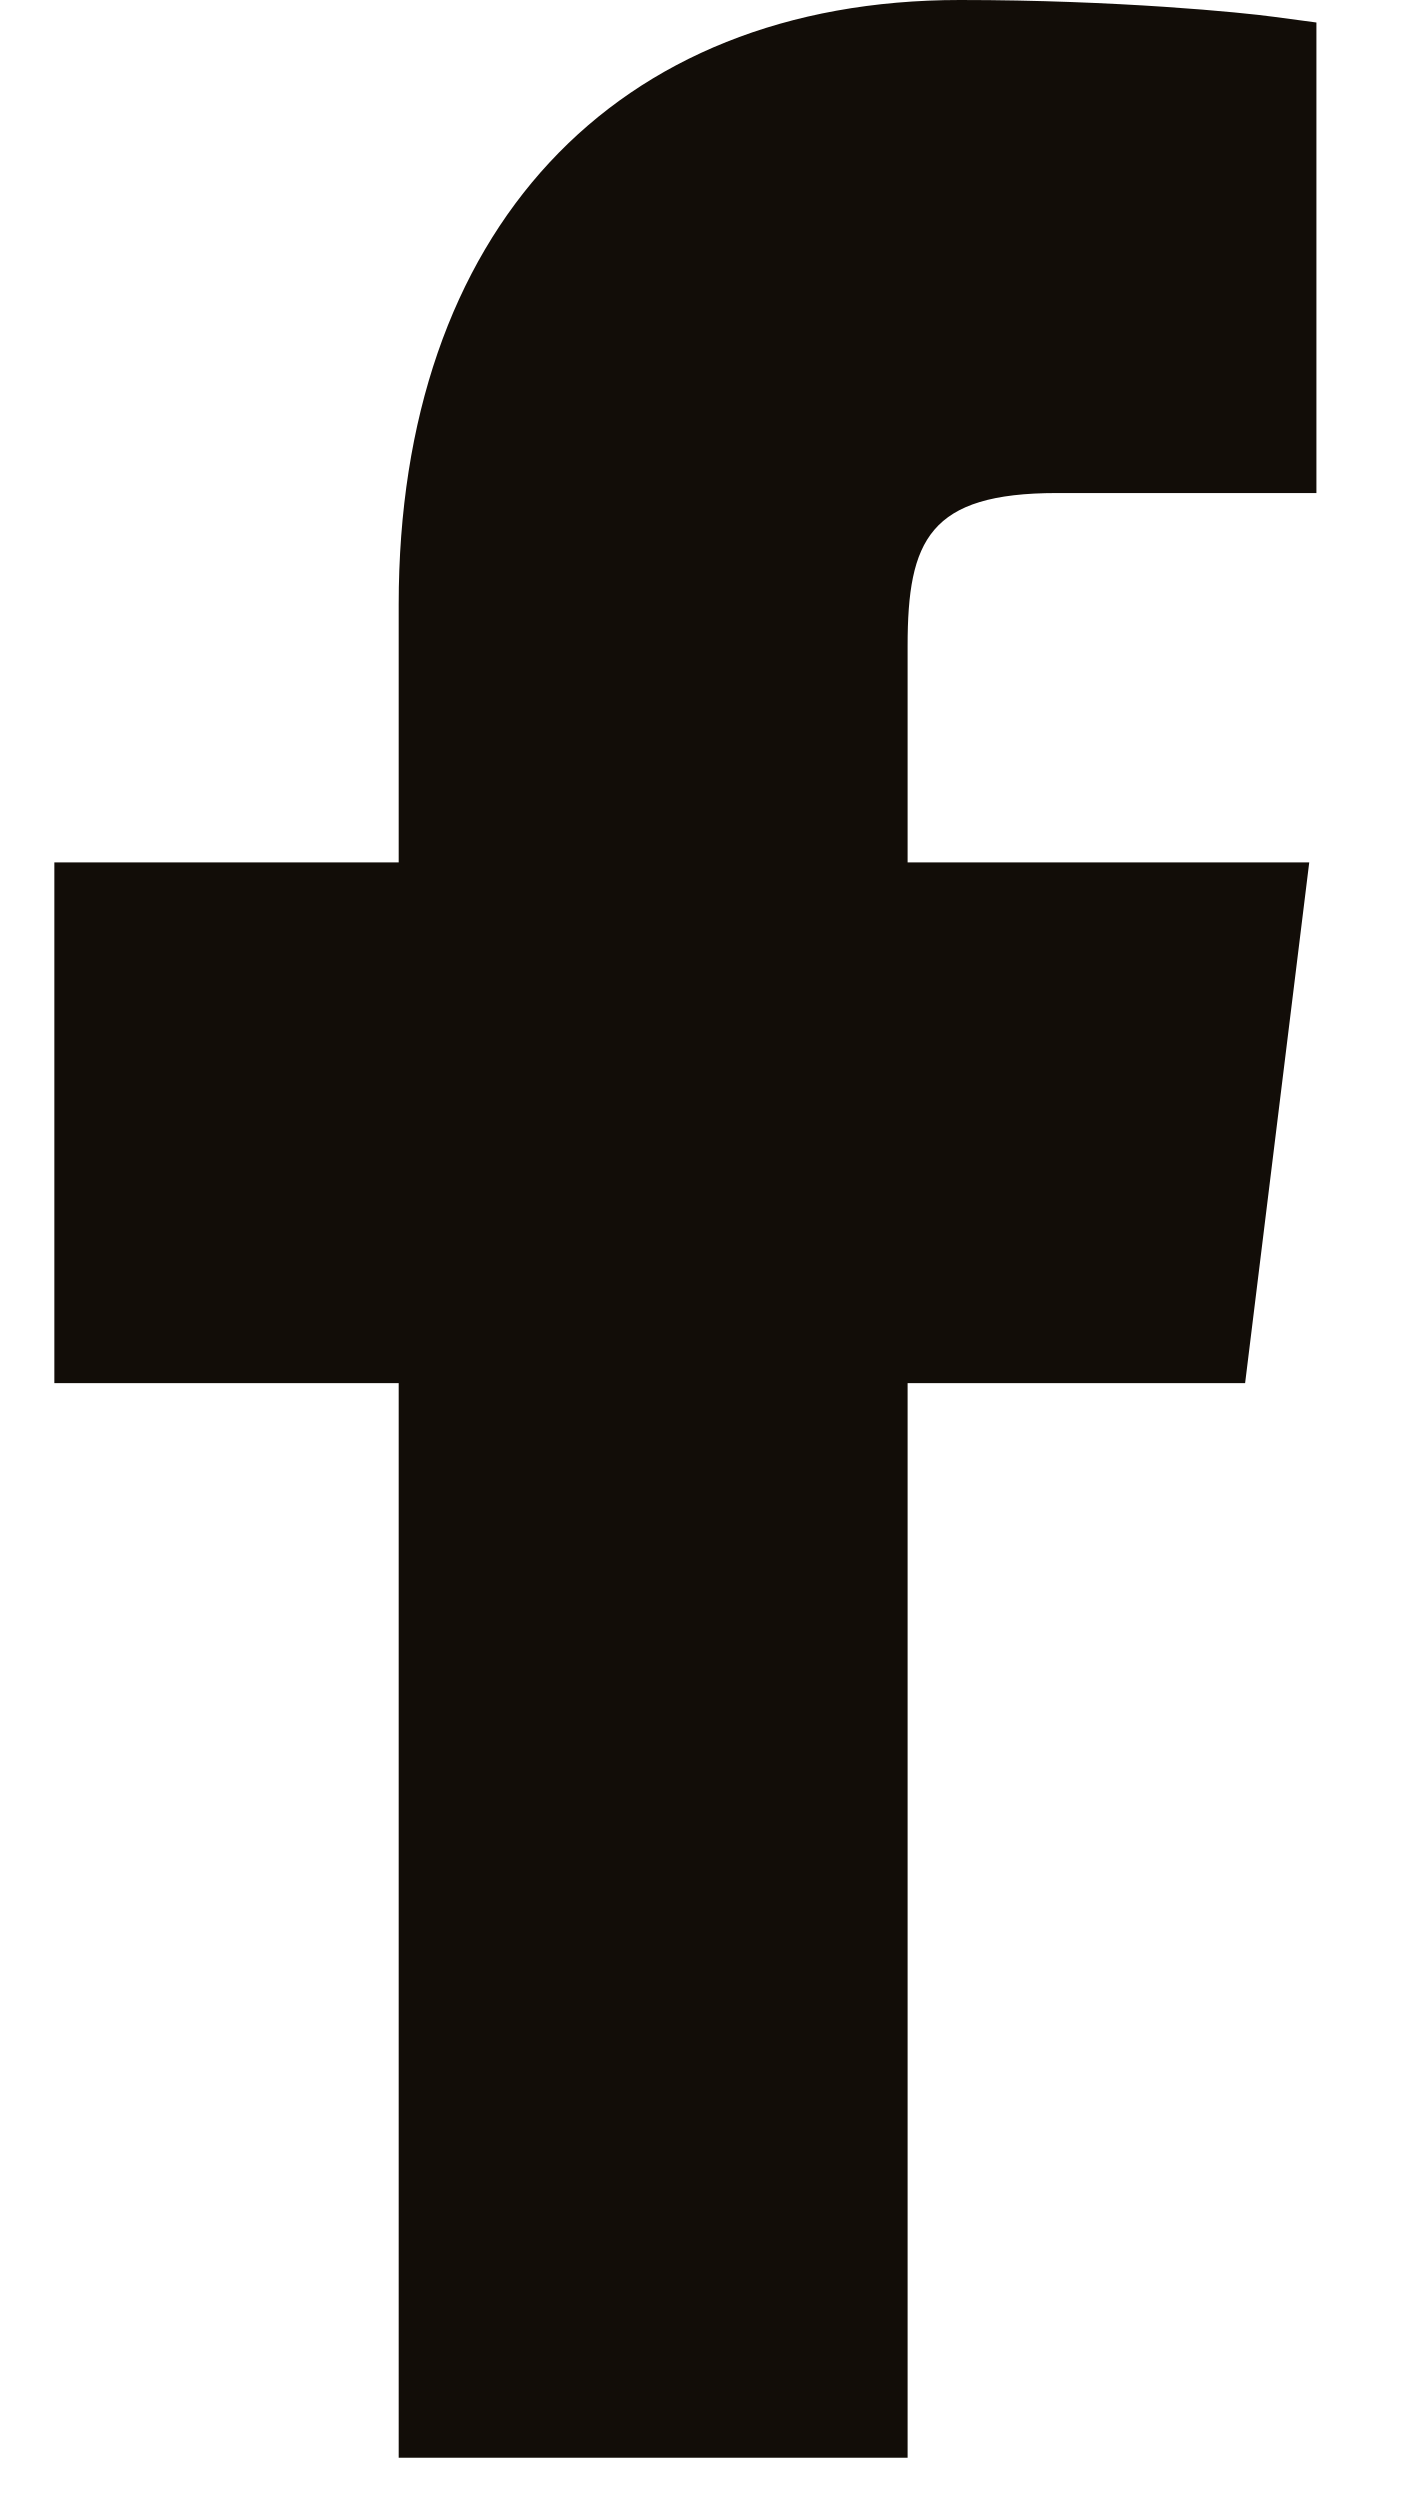
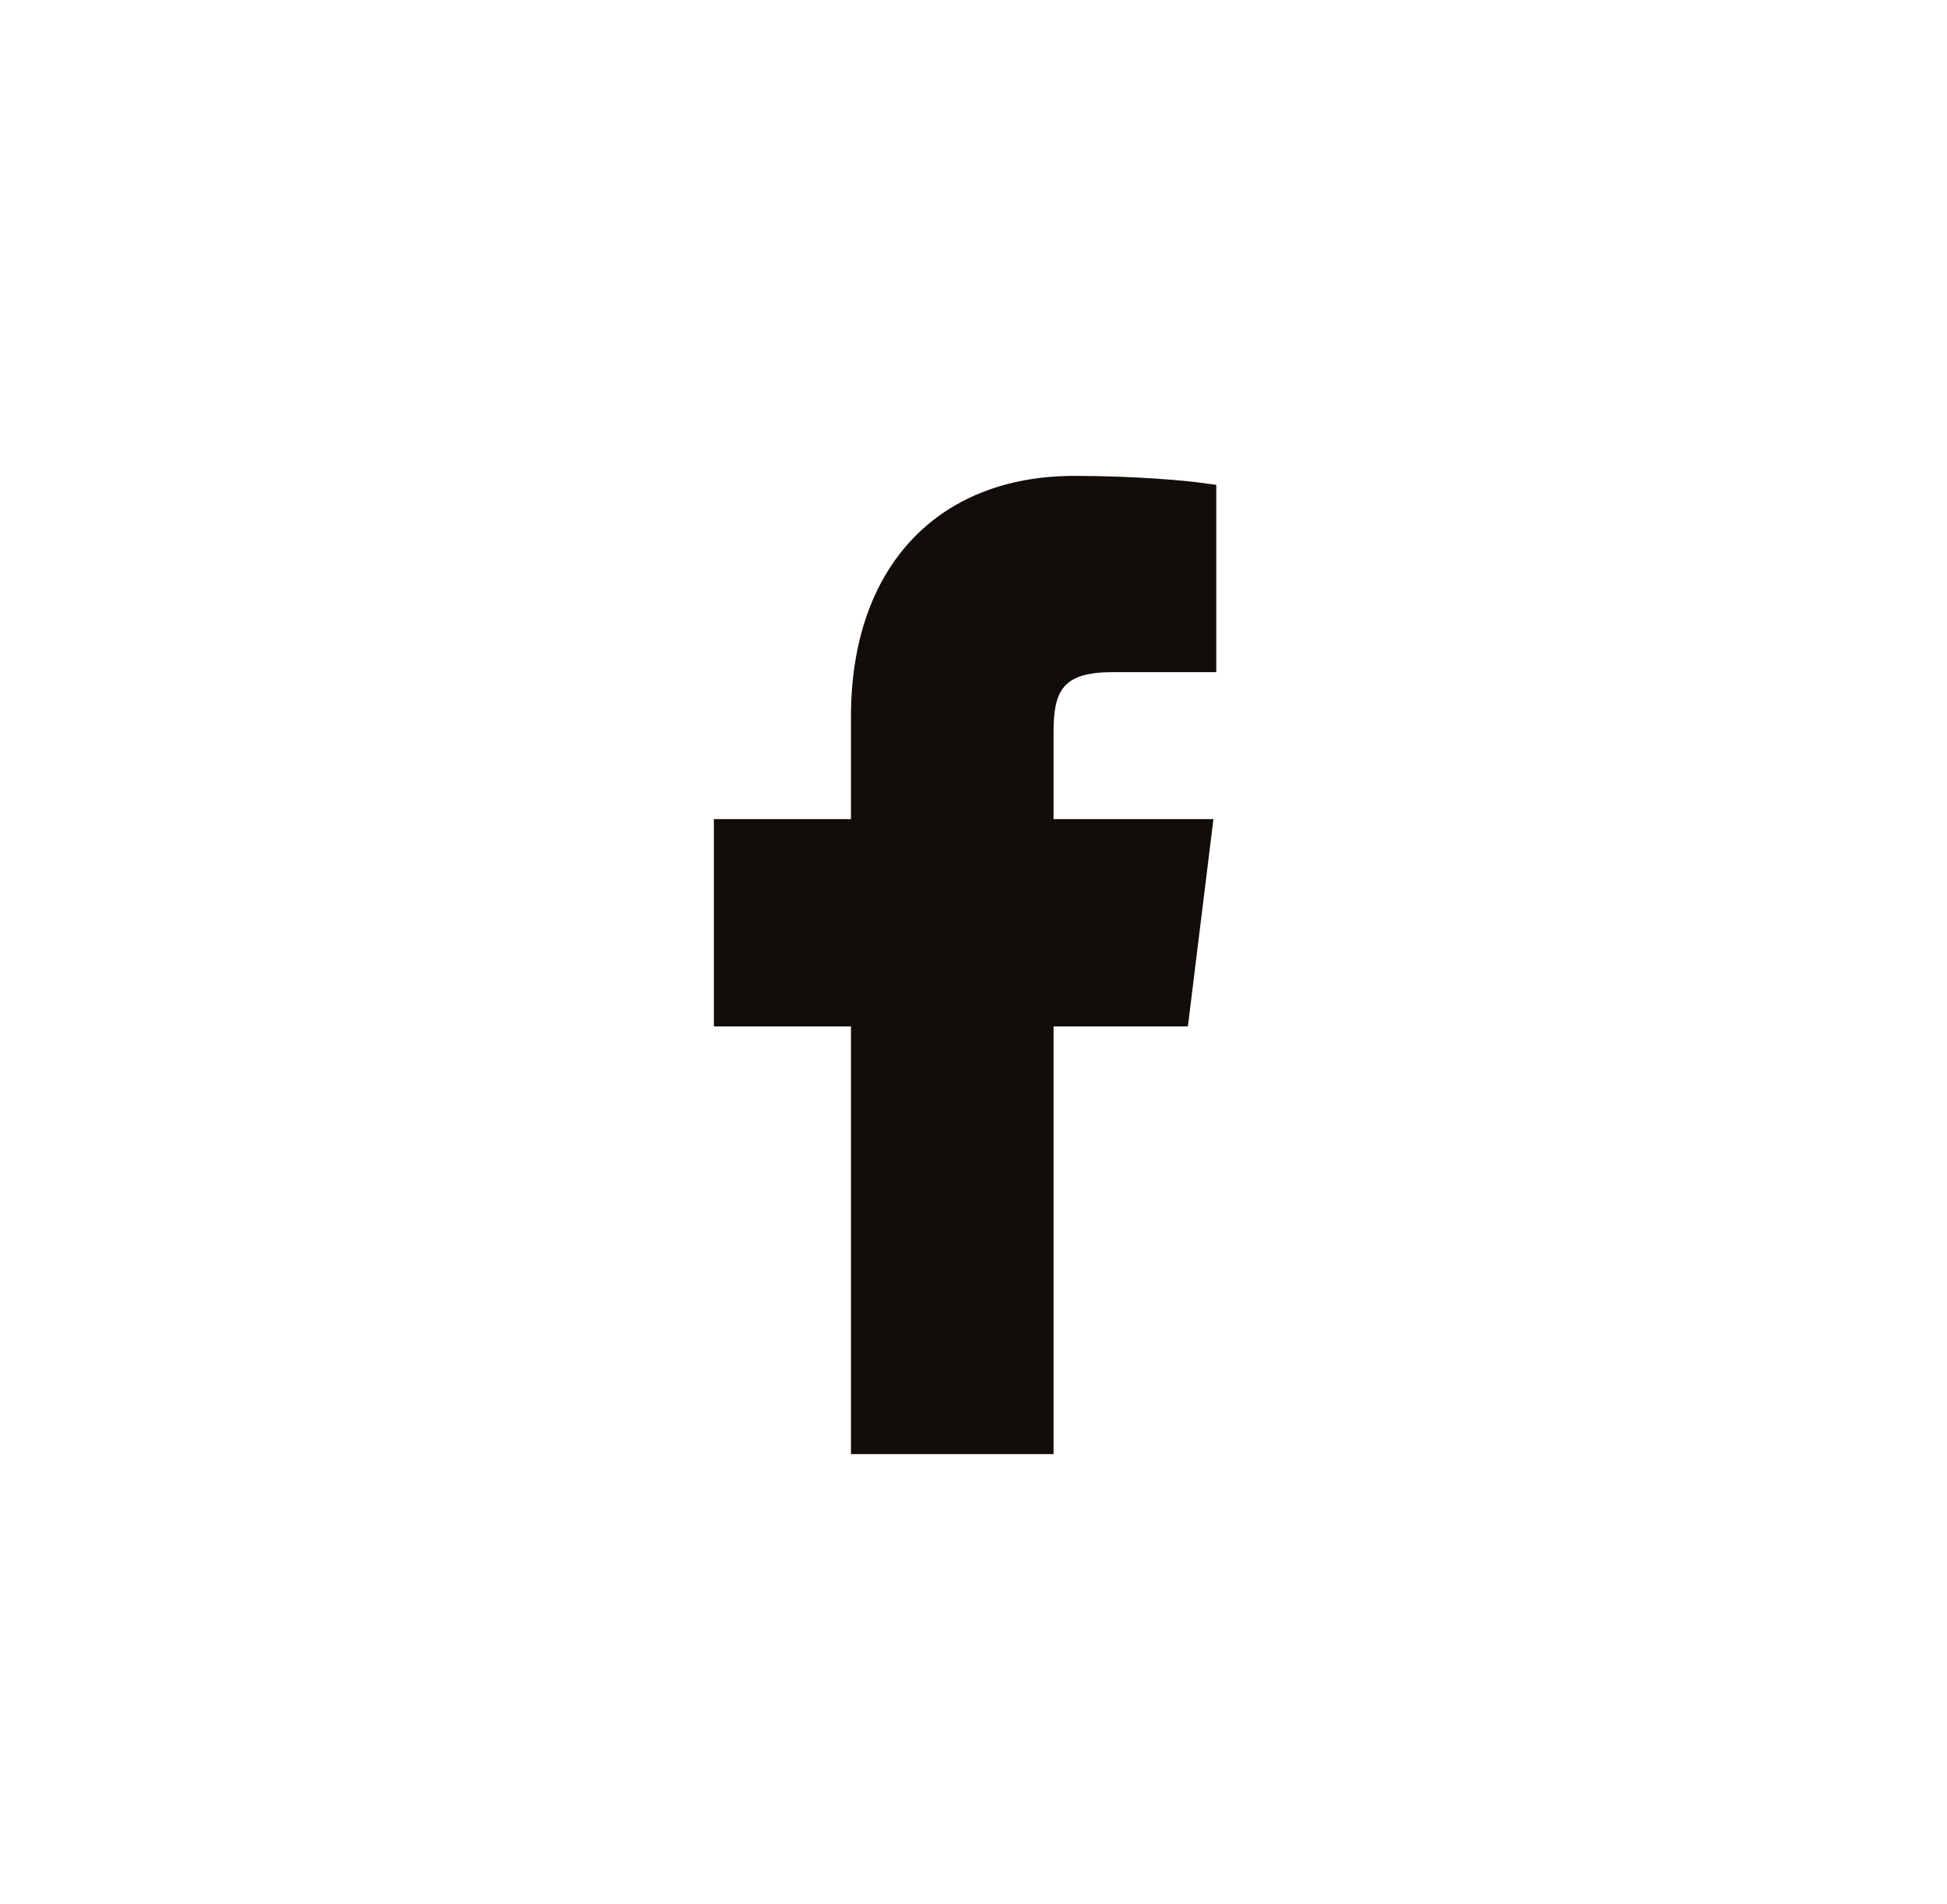
- <svg xmlns="http://www.w3.org/2000/svg" width="13" height="23" viewBox="0 0 13 23" fill="none">
-   <path fill-rule="evenodd" clip-rule="evenodd" d="M8.832 0C5.648 0 3.668 2.131 3.668 5.56V7.934H0.5V12.725H3.668V22.611H8.35V12.725H11.455L12.045 7.934H8.35V5.942C8.35 4.968 8.549 4.536 9.723 4.536H12.111V0.207L11.722 0.155C11.431 0.115 10.276 0 8.832 0Z" fill="#120D08" />
+ <svg xmlns="http://www.w3.org/2000/svg" width="45" height="44" viewBox="0 0 45 44" fill="none">
+   <path fill-rule="evenodd" clip-rule="evenodd" d="M24.832 11C21.648 11 19.668 13.131 19.668 16.56V18.934H16.5V23.725H19.668V33.611H24.35V23.725H27.455L28.045 18.934H24.35V16.942C24.35 15.968 24.549 15.536 25.723 15.536H28.111V11.207L27.722 11.155C27.431 11.115 26.276 11 24.832 11Z" fill="#120D08" />
</svg>
